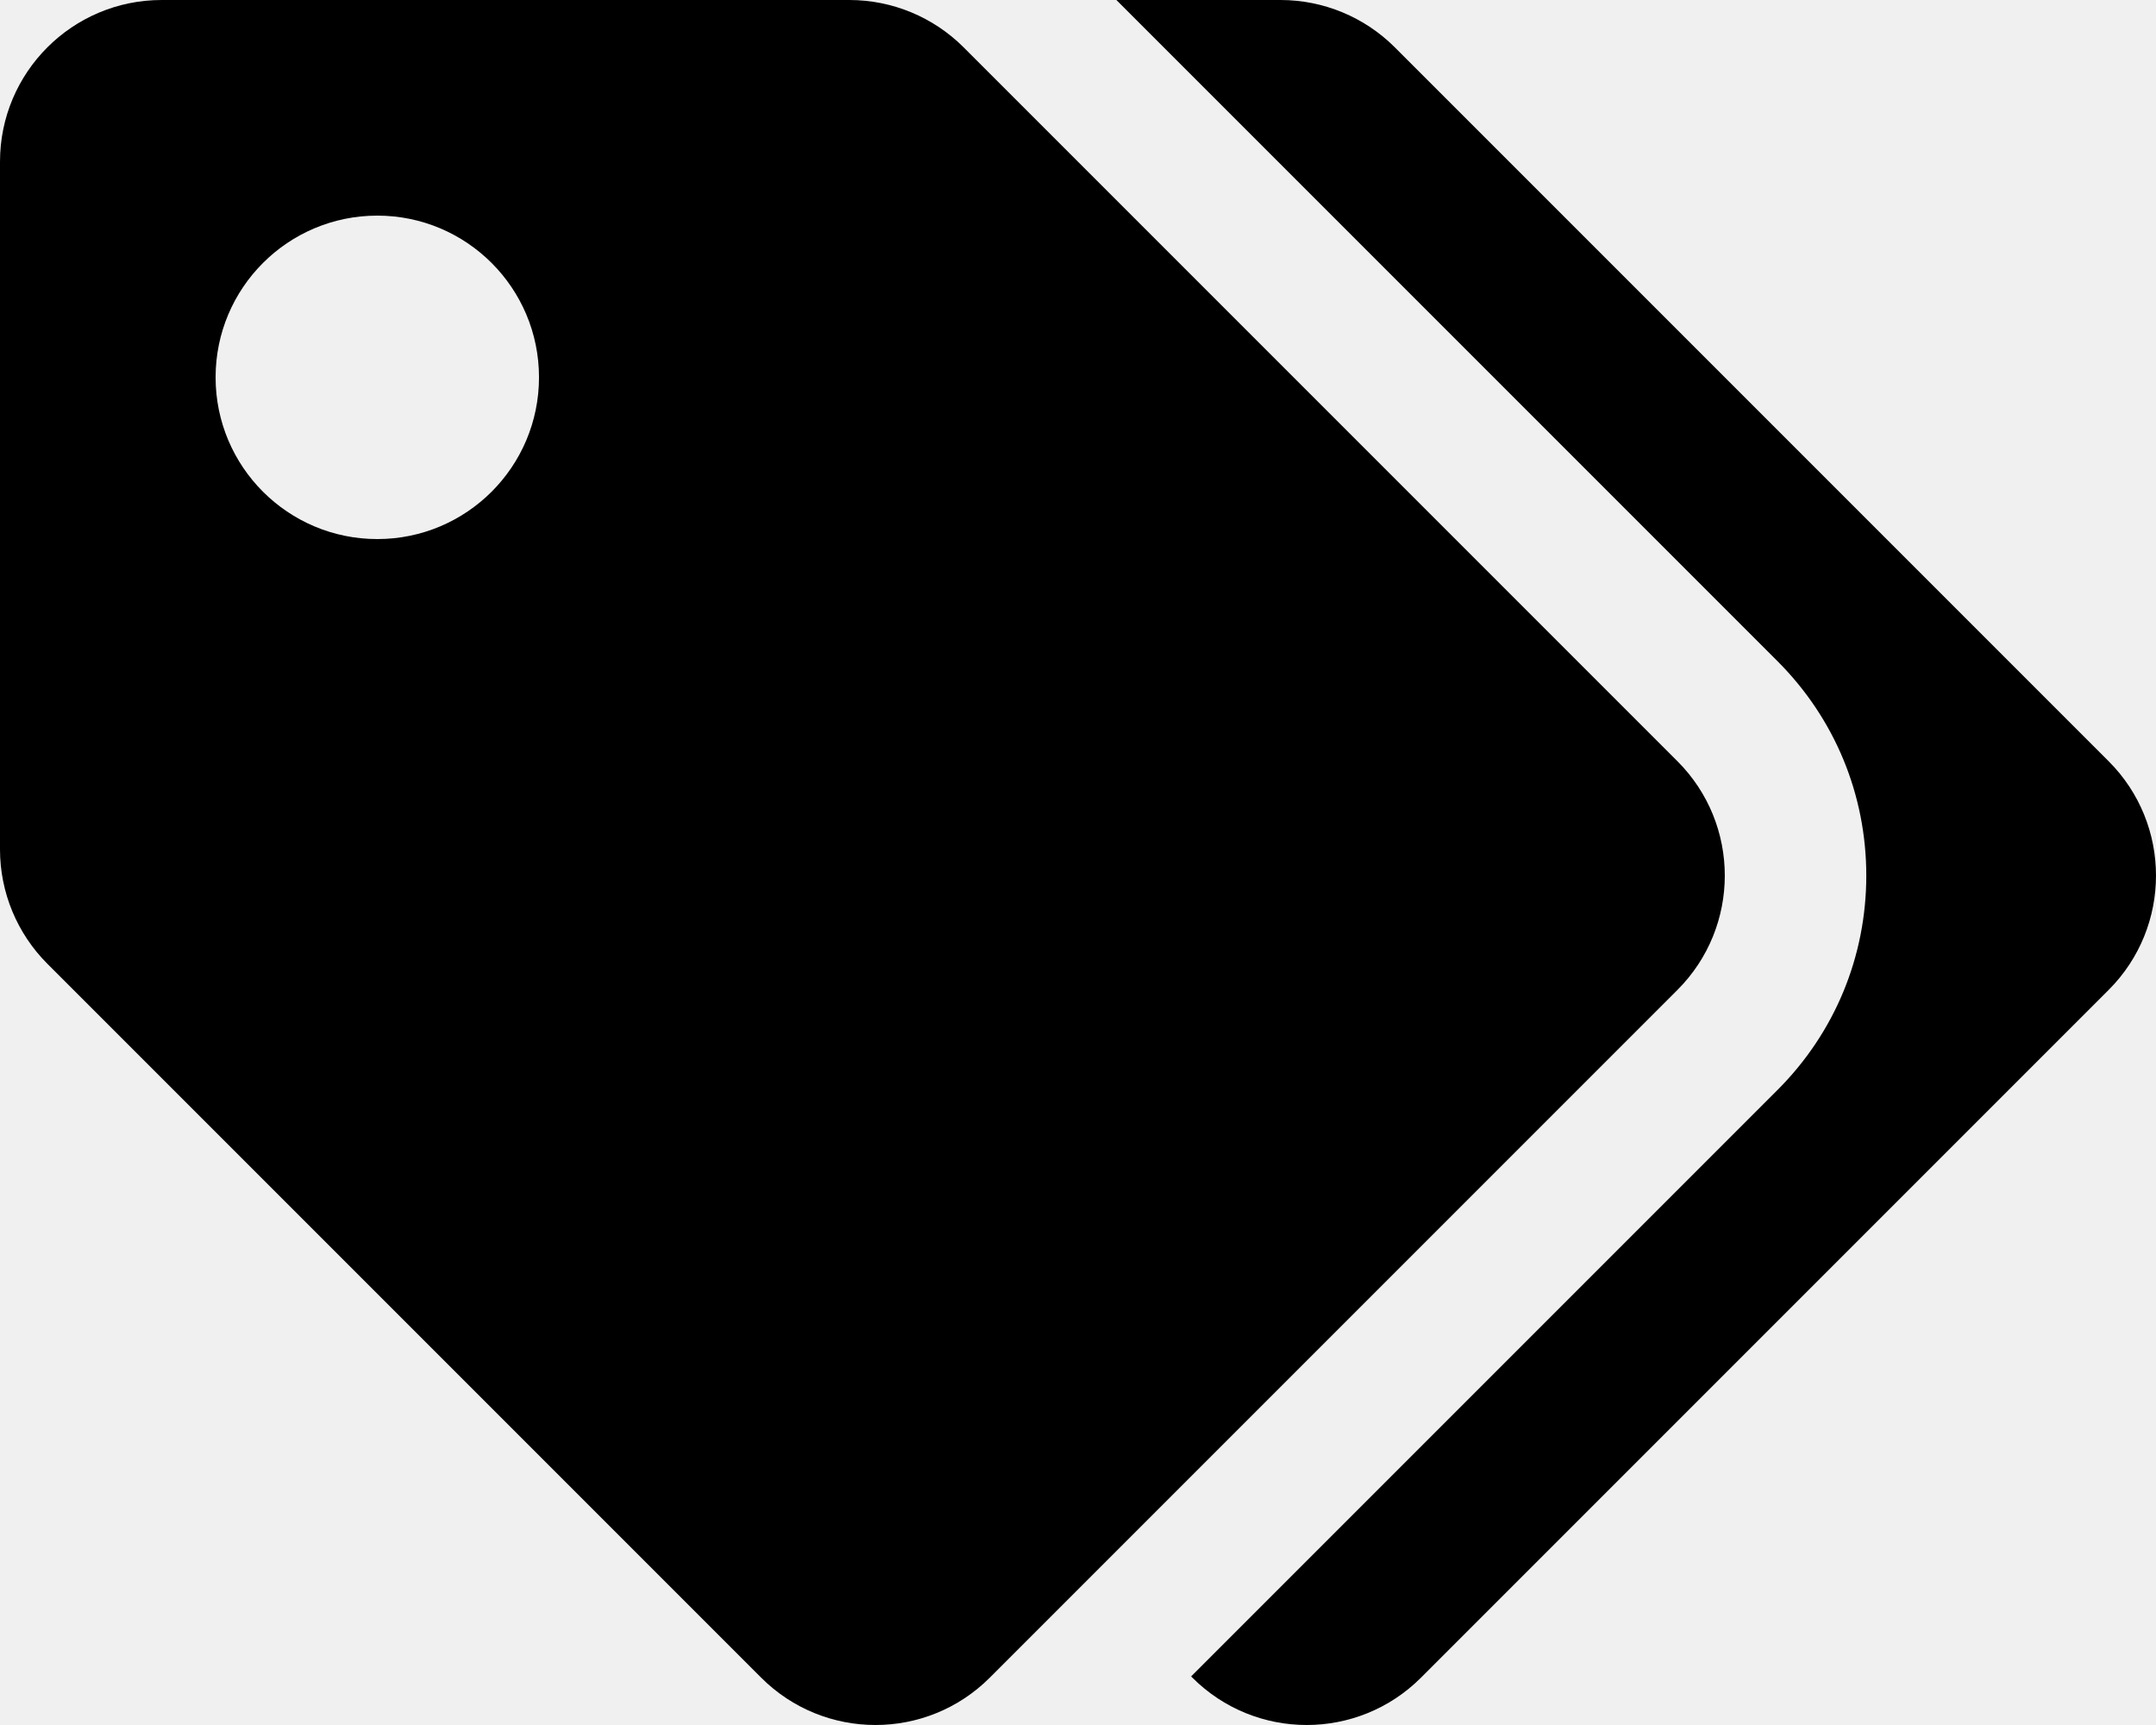
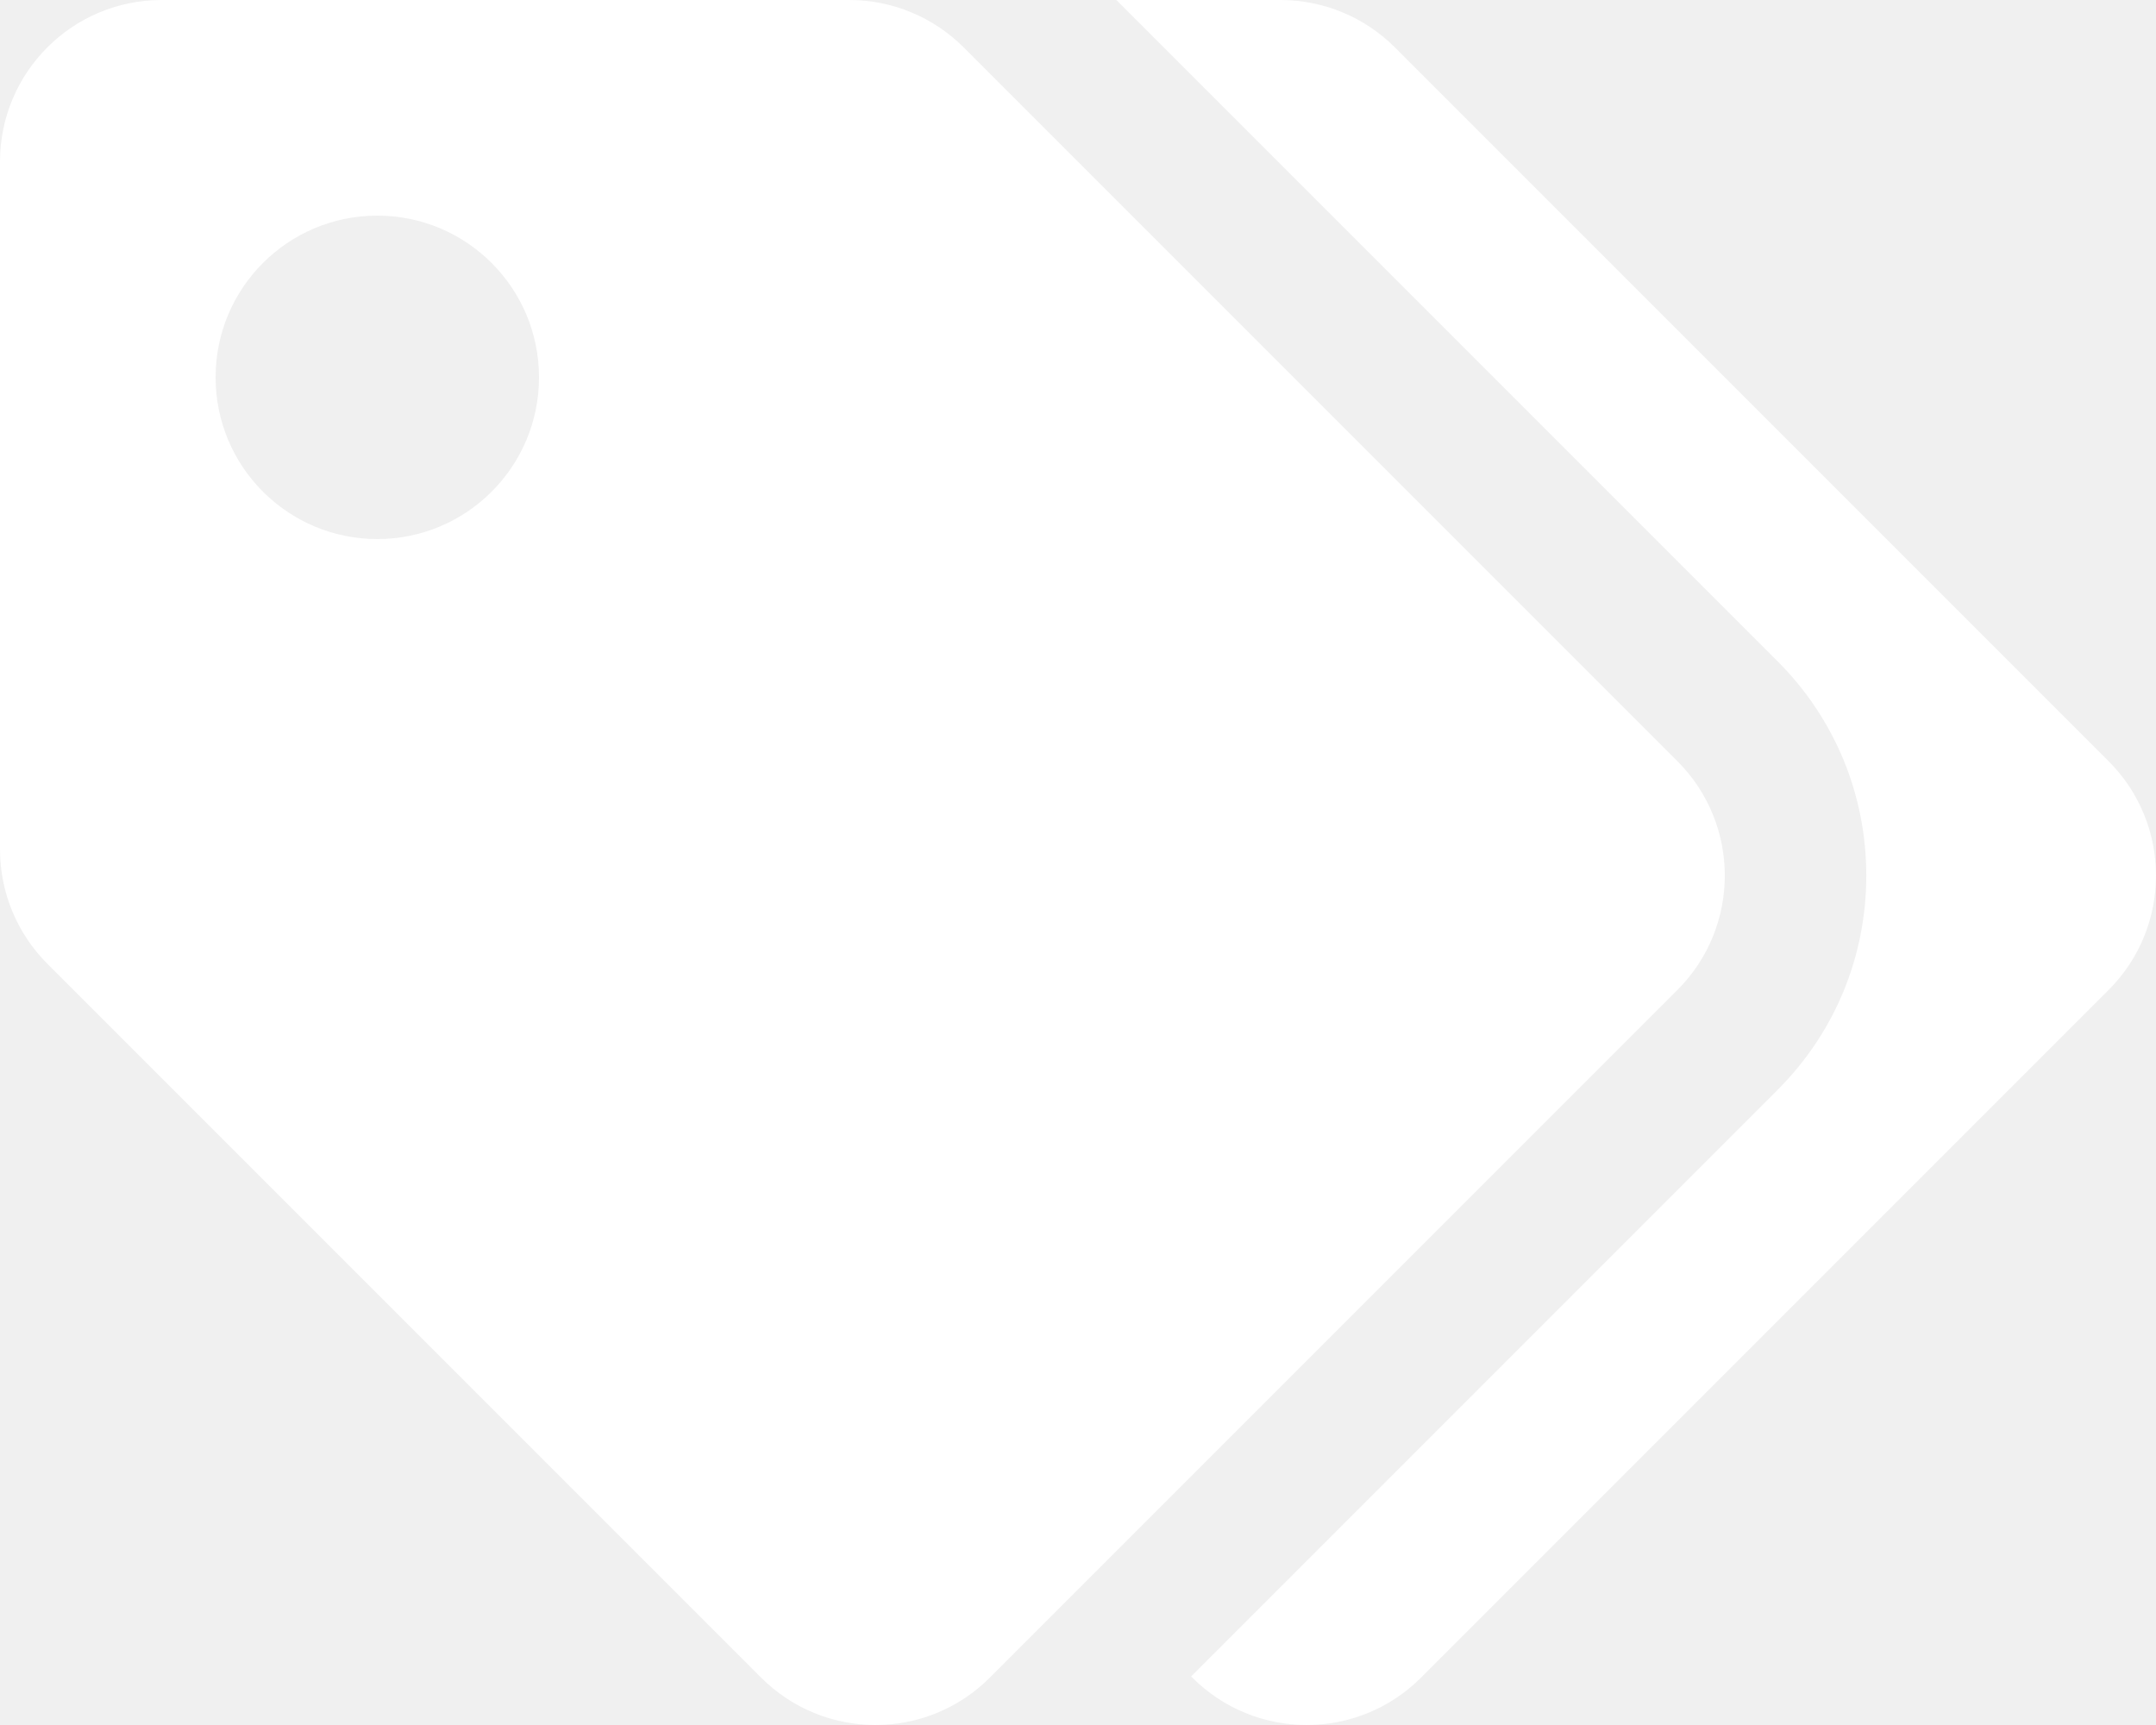
<svg xmlns="http://www.w3.org/2000/svg" aria-hidden="true" focusable="false" data-prefix="fas" data-icon="tags" class="svg-inline--fa fa-tags fa-w-20" role="img" viewBox="0 0 640 512">
-   <path fill="currentColor" d="M497.941 225.941L286.059 14.059A48 48 0 0 0 252.118 0H48C21.49 0 0 21.49 0 48v204.118a48 48 0 0 0 14.059 33.941l211.882 211.882c18.744 18.745 49.136 18.746 67.882 0l204.118-204.118c18.745-18.745 18.745-49.137 0-67.882zM112 160c-26.51 0-48-21.49-48-48s21.49-48 48-48 48 21.49 48 48-21.49 48-48 48zm513.941 133.823L421.823 497.941c-18.745 18.745-49.137 18.745-67.882 0l-.36-.36L527.64 323.522c16.999-16.999 26.36-39.6 26.36-63.64s-9.362-46.641-26.36-63.64L331.397 0h48.721a48 48 0 0 1 33.941 14.059l211.882 211.882c18.745 18.745 18.745 49.137 0 67.882z" />
+   <path fill="#ffffff" d="M497.941 225.941L286.059 14.059A48 48 0 0 0 252.118 0H48C21.49 0 0 21.49 0 48v204.118a48 48 0 0 0 14.059 33.941l211.882 211.882c18.744 18.745 49.136 18.746 67.882 0l204.118-204.118c18.745-18.745 18.745-49.137 0-67.882zM112 160c-26.51 0-48-21.49-48-48s21.49-48 48-48 48 21.49 48 48-21.49 48-48 48zm513.941 133.823L421.823 497.941c-18.745 18.745-49.137 18.745-67.882 0l-.36-.36L527.64 323.522c16.999-16.999 26.36-39.6 26.36-63.64s-9.362-46.641-26.36-63.64L331.397 0h48.721a48 48 0 0 1 33.941 14.059l211.882 211.882c18.745 18.745 18.745 49.137 0 67.882z" />
</svg>
